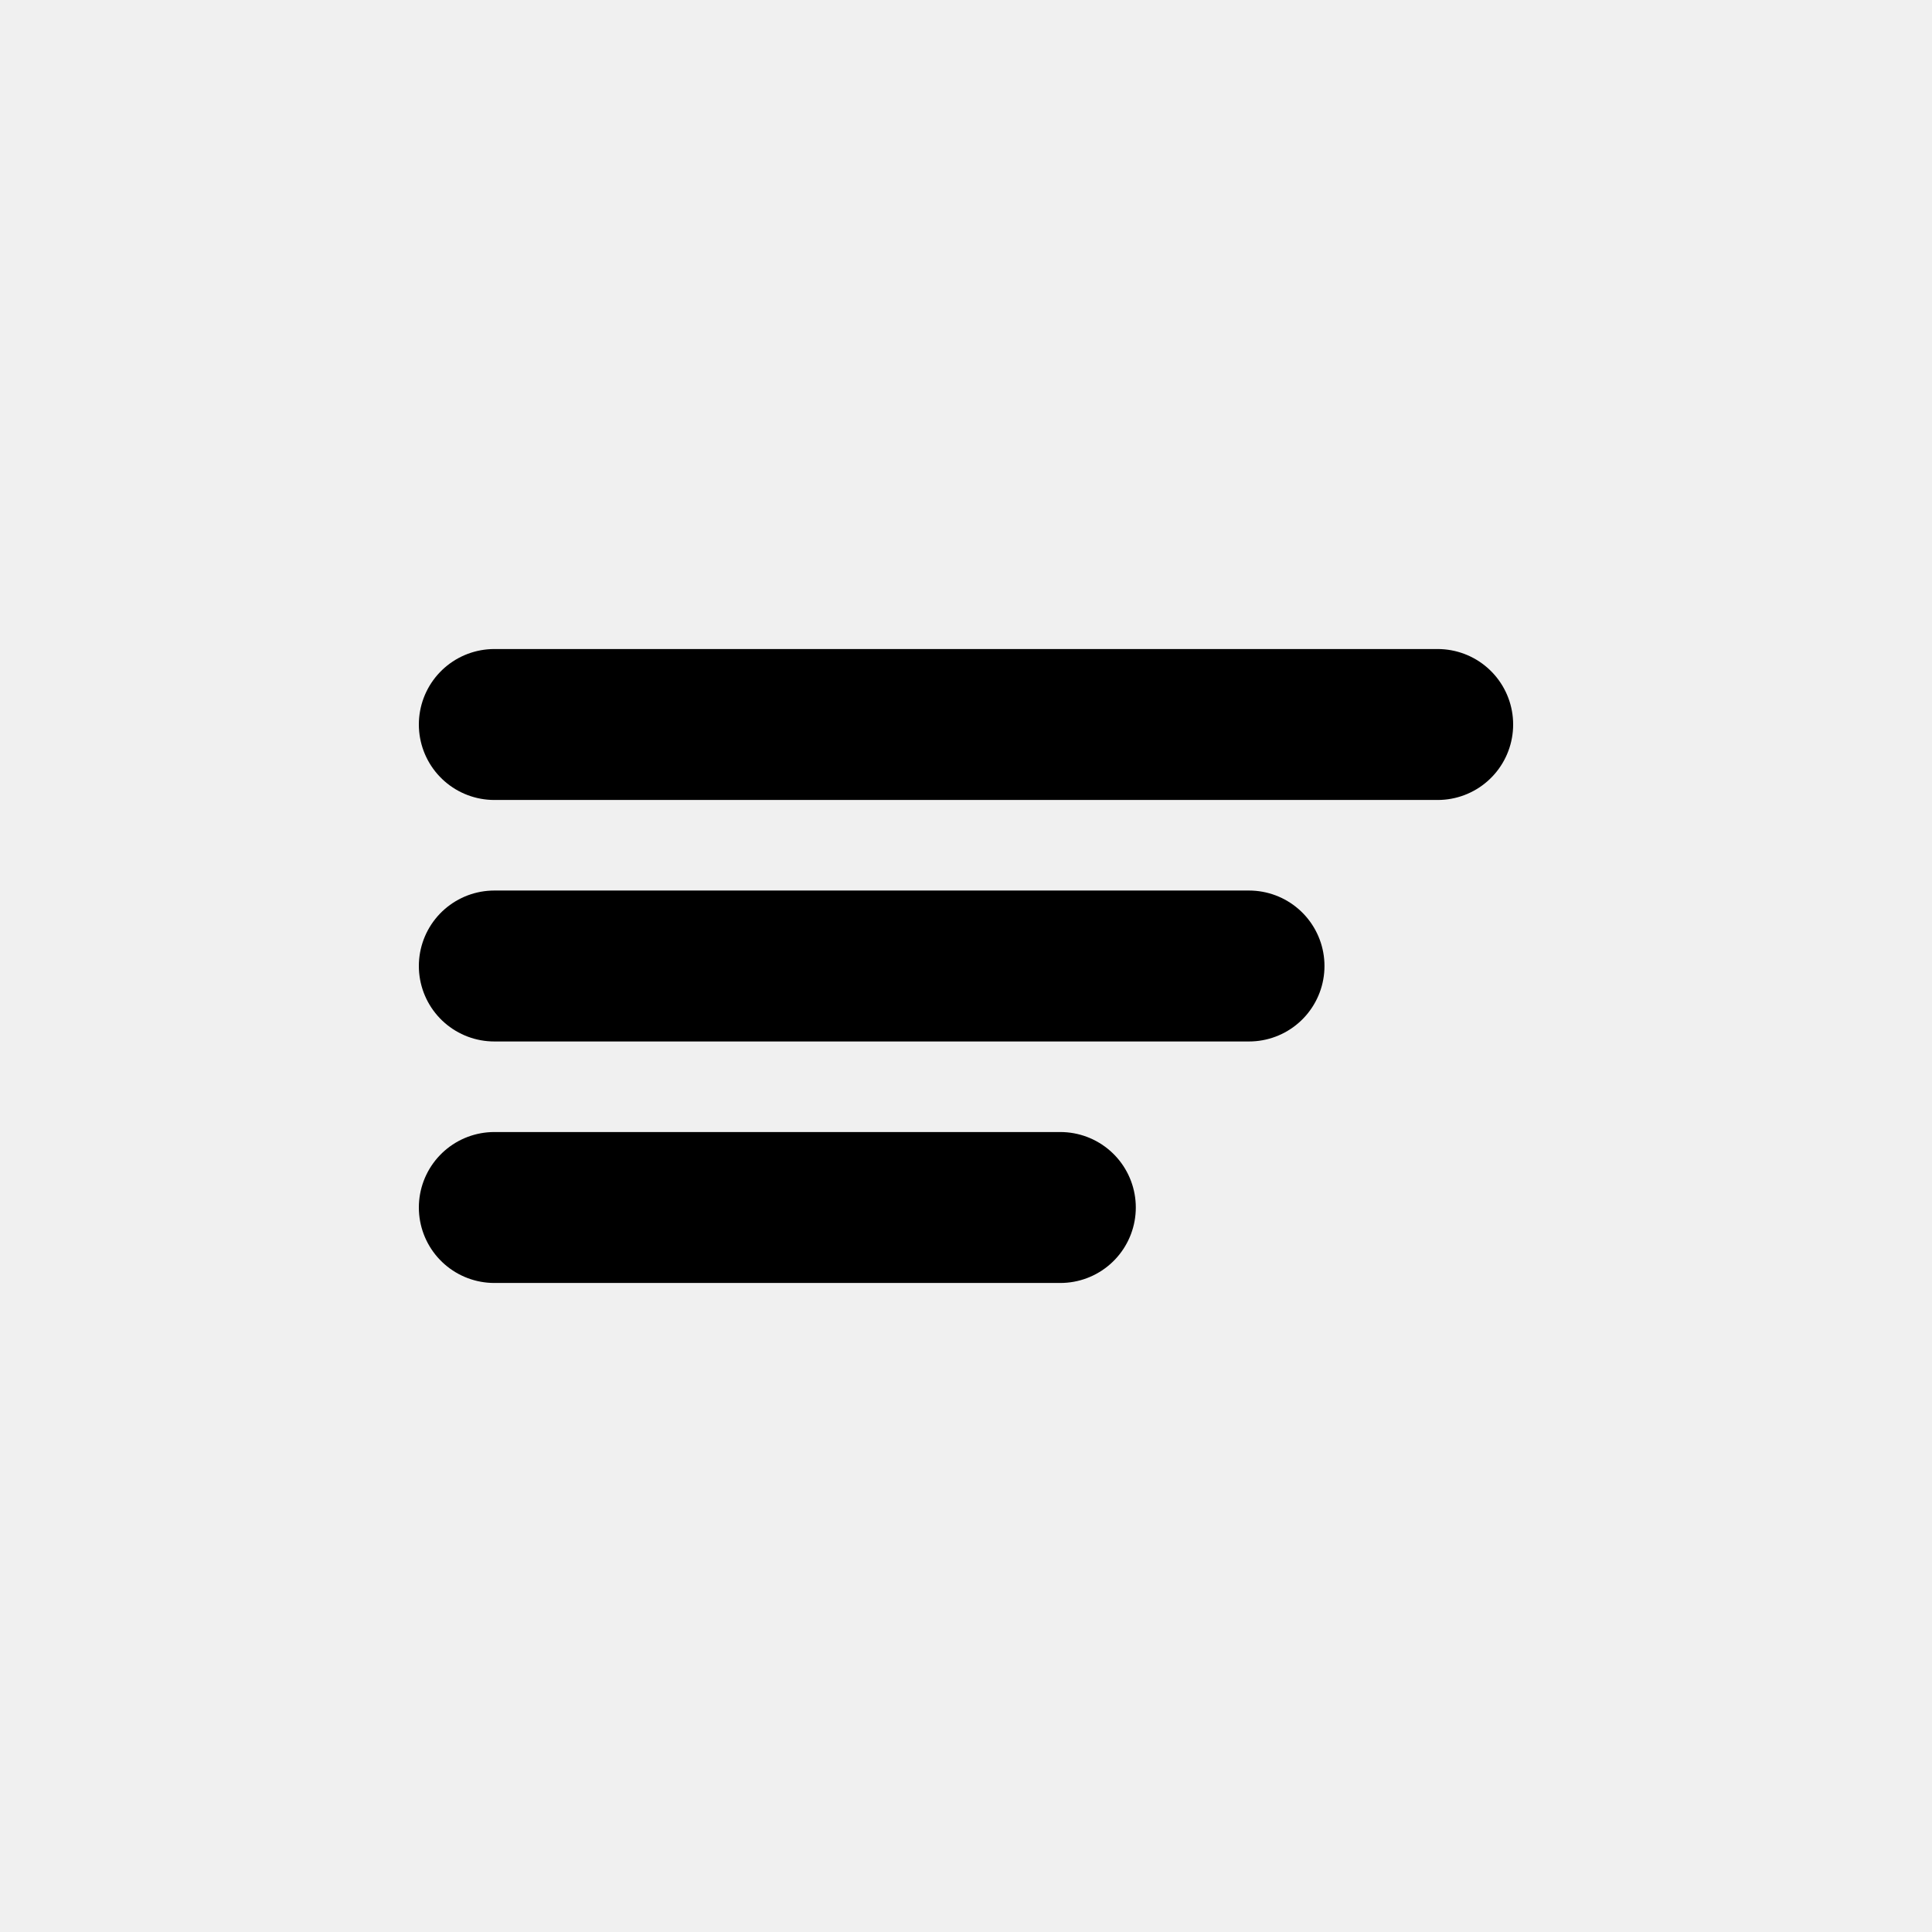
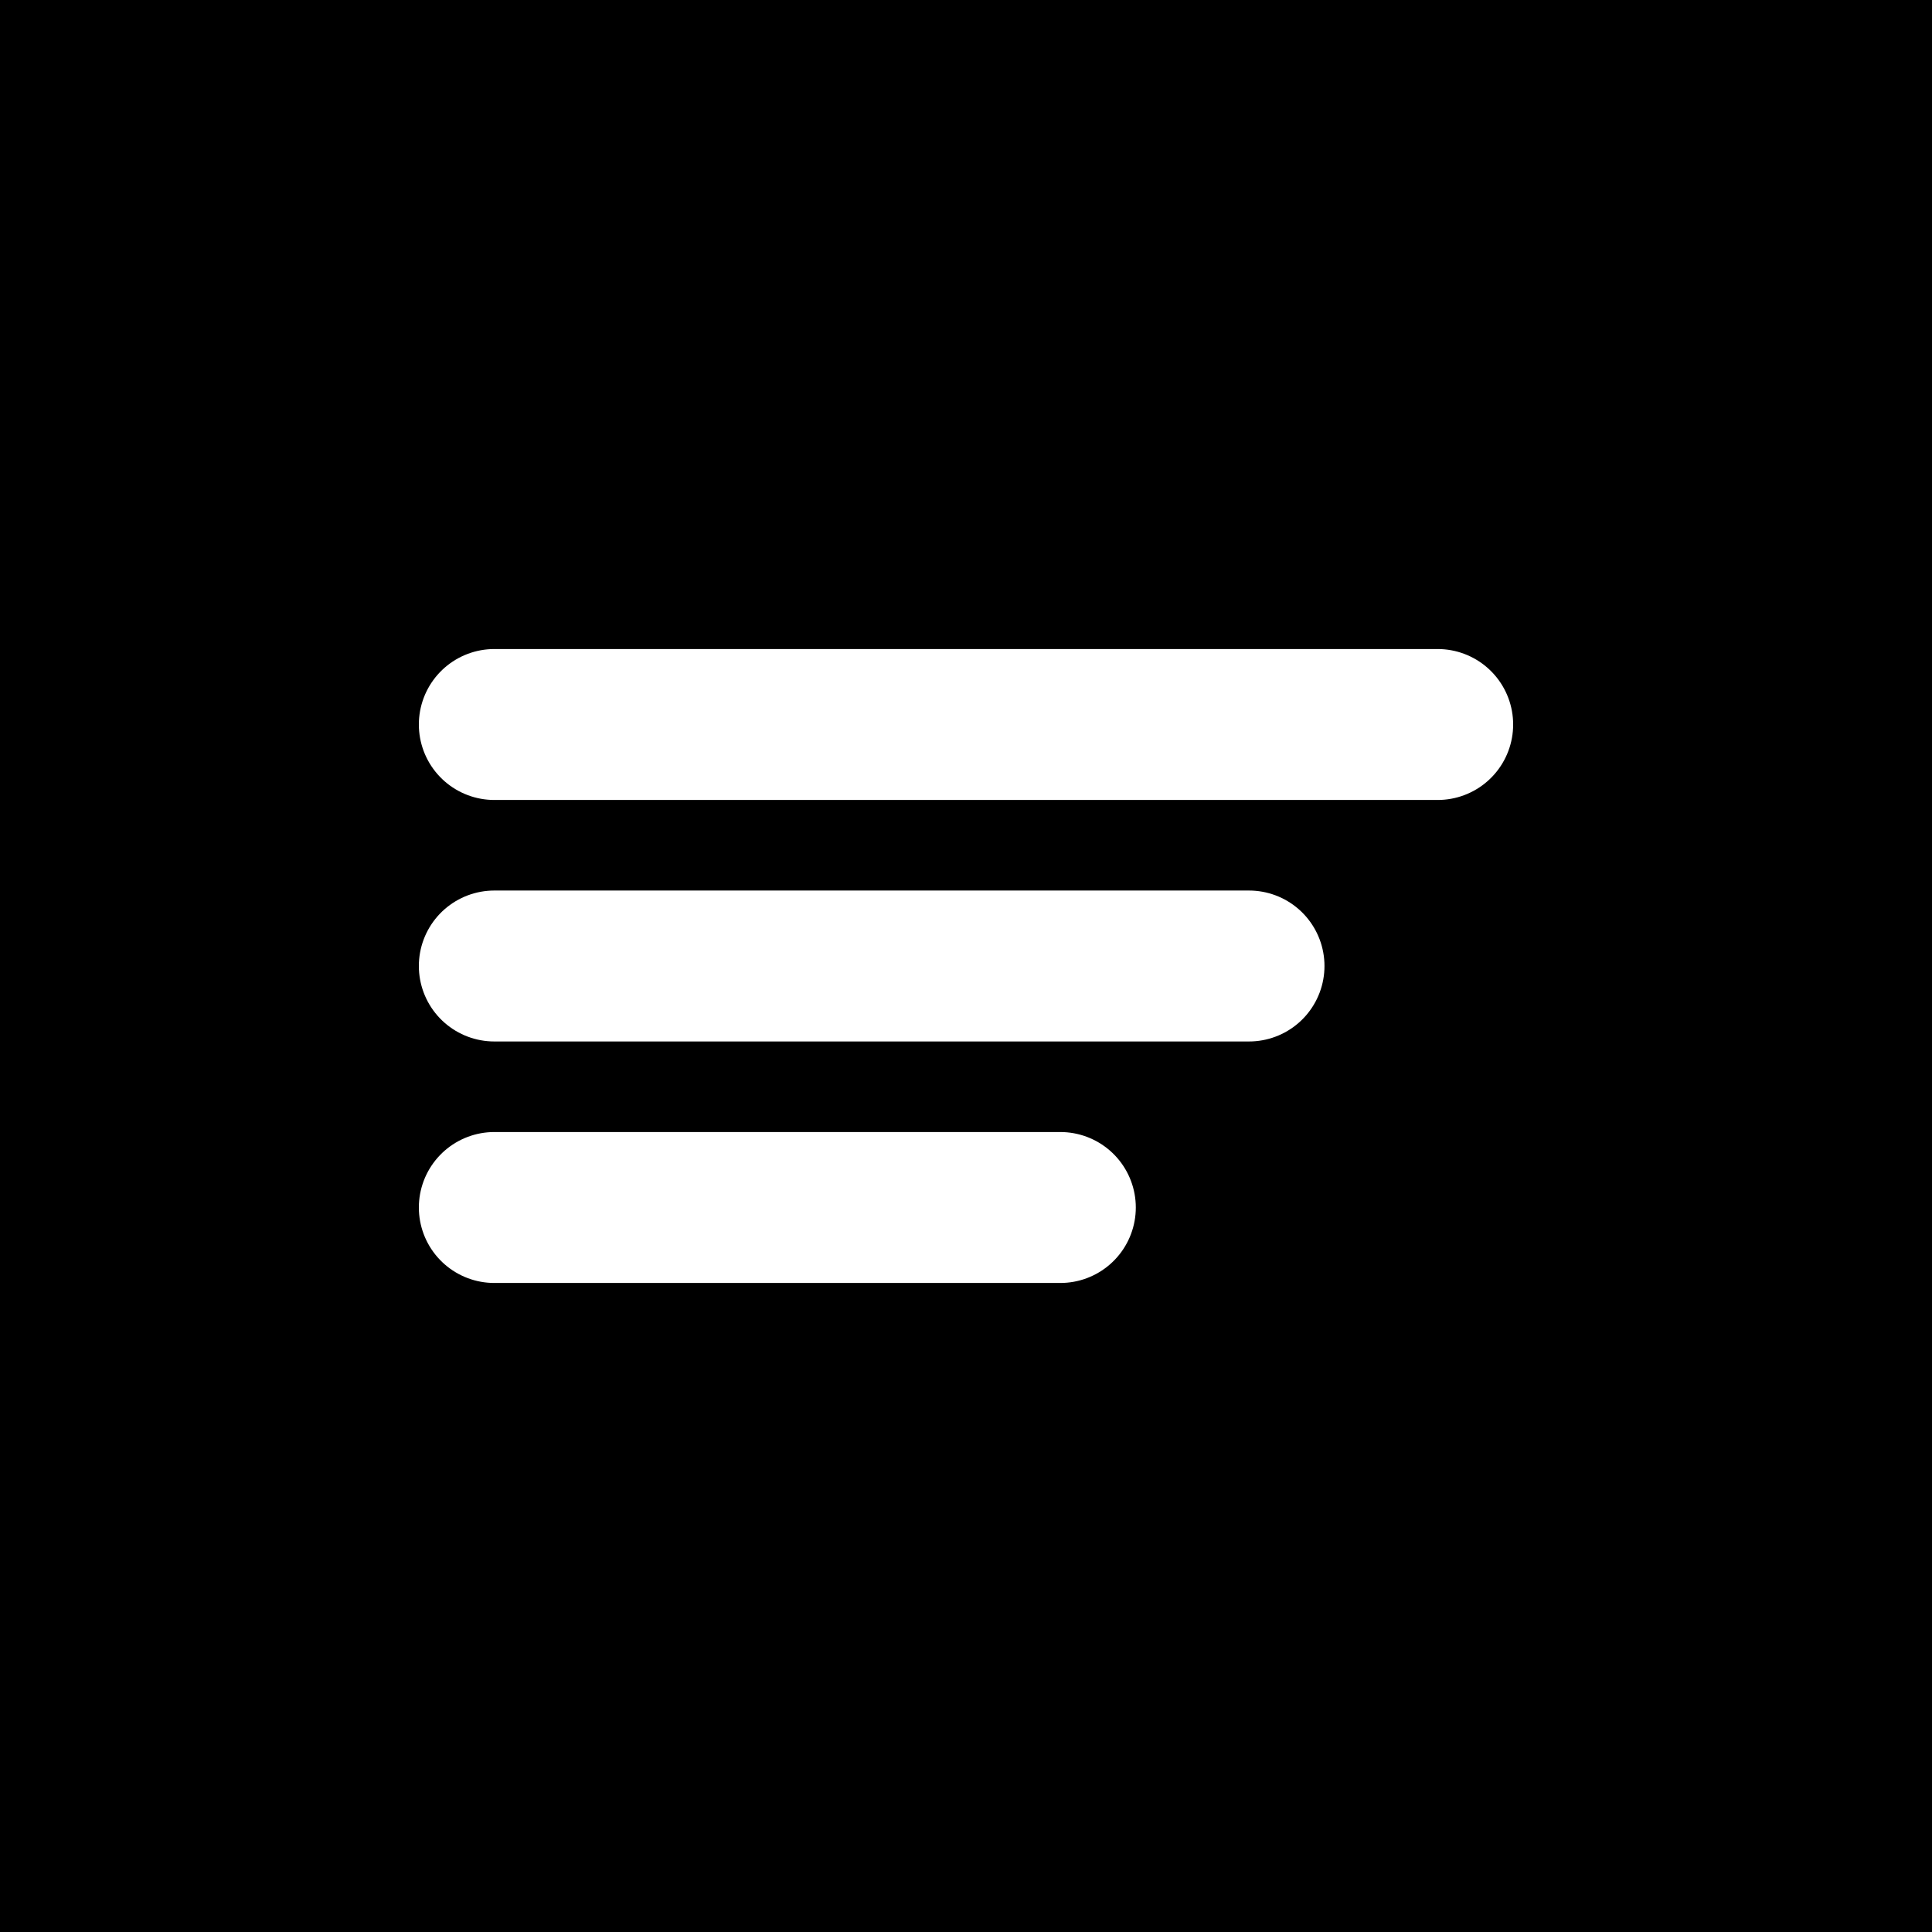
<svg xmlns="http://www.w3.org/2000/svg" width="1024" height="1024" viewBox="0 0 1024 1024" fill="none">
-   <path d="M262 384 H762" stroke="black" stroke-width="80" stroke-linecap="round" />
-   <path d="M262 512 H662" stroke="black" stroke-width="80" stroke-linecap="round" />
-   <path d="M262 640 H562" stroke="black" stroke-width="80" stroke-linecap="round" />
+   <rect width="1024" height="1024" fill="#000000" />
+   <path d="M262 384 H762" stroke="#FFFFFF" stroke-width="80" stroke-linecap="round" />
+   <path d="M262 512 H662" stroke="#FFFFFF" stroke-width="80" stroke-linecap="round" />
+   <path d="M262 640 H562" stroke="#FFFFFF" stroke-width="80" stroke-linecap="round" />
</svg>
